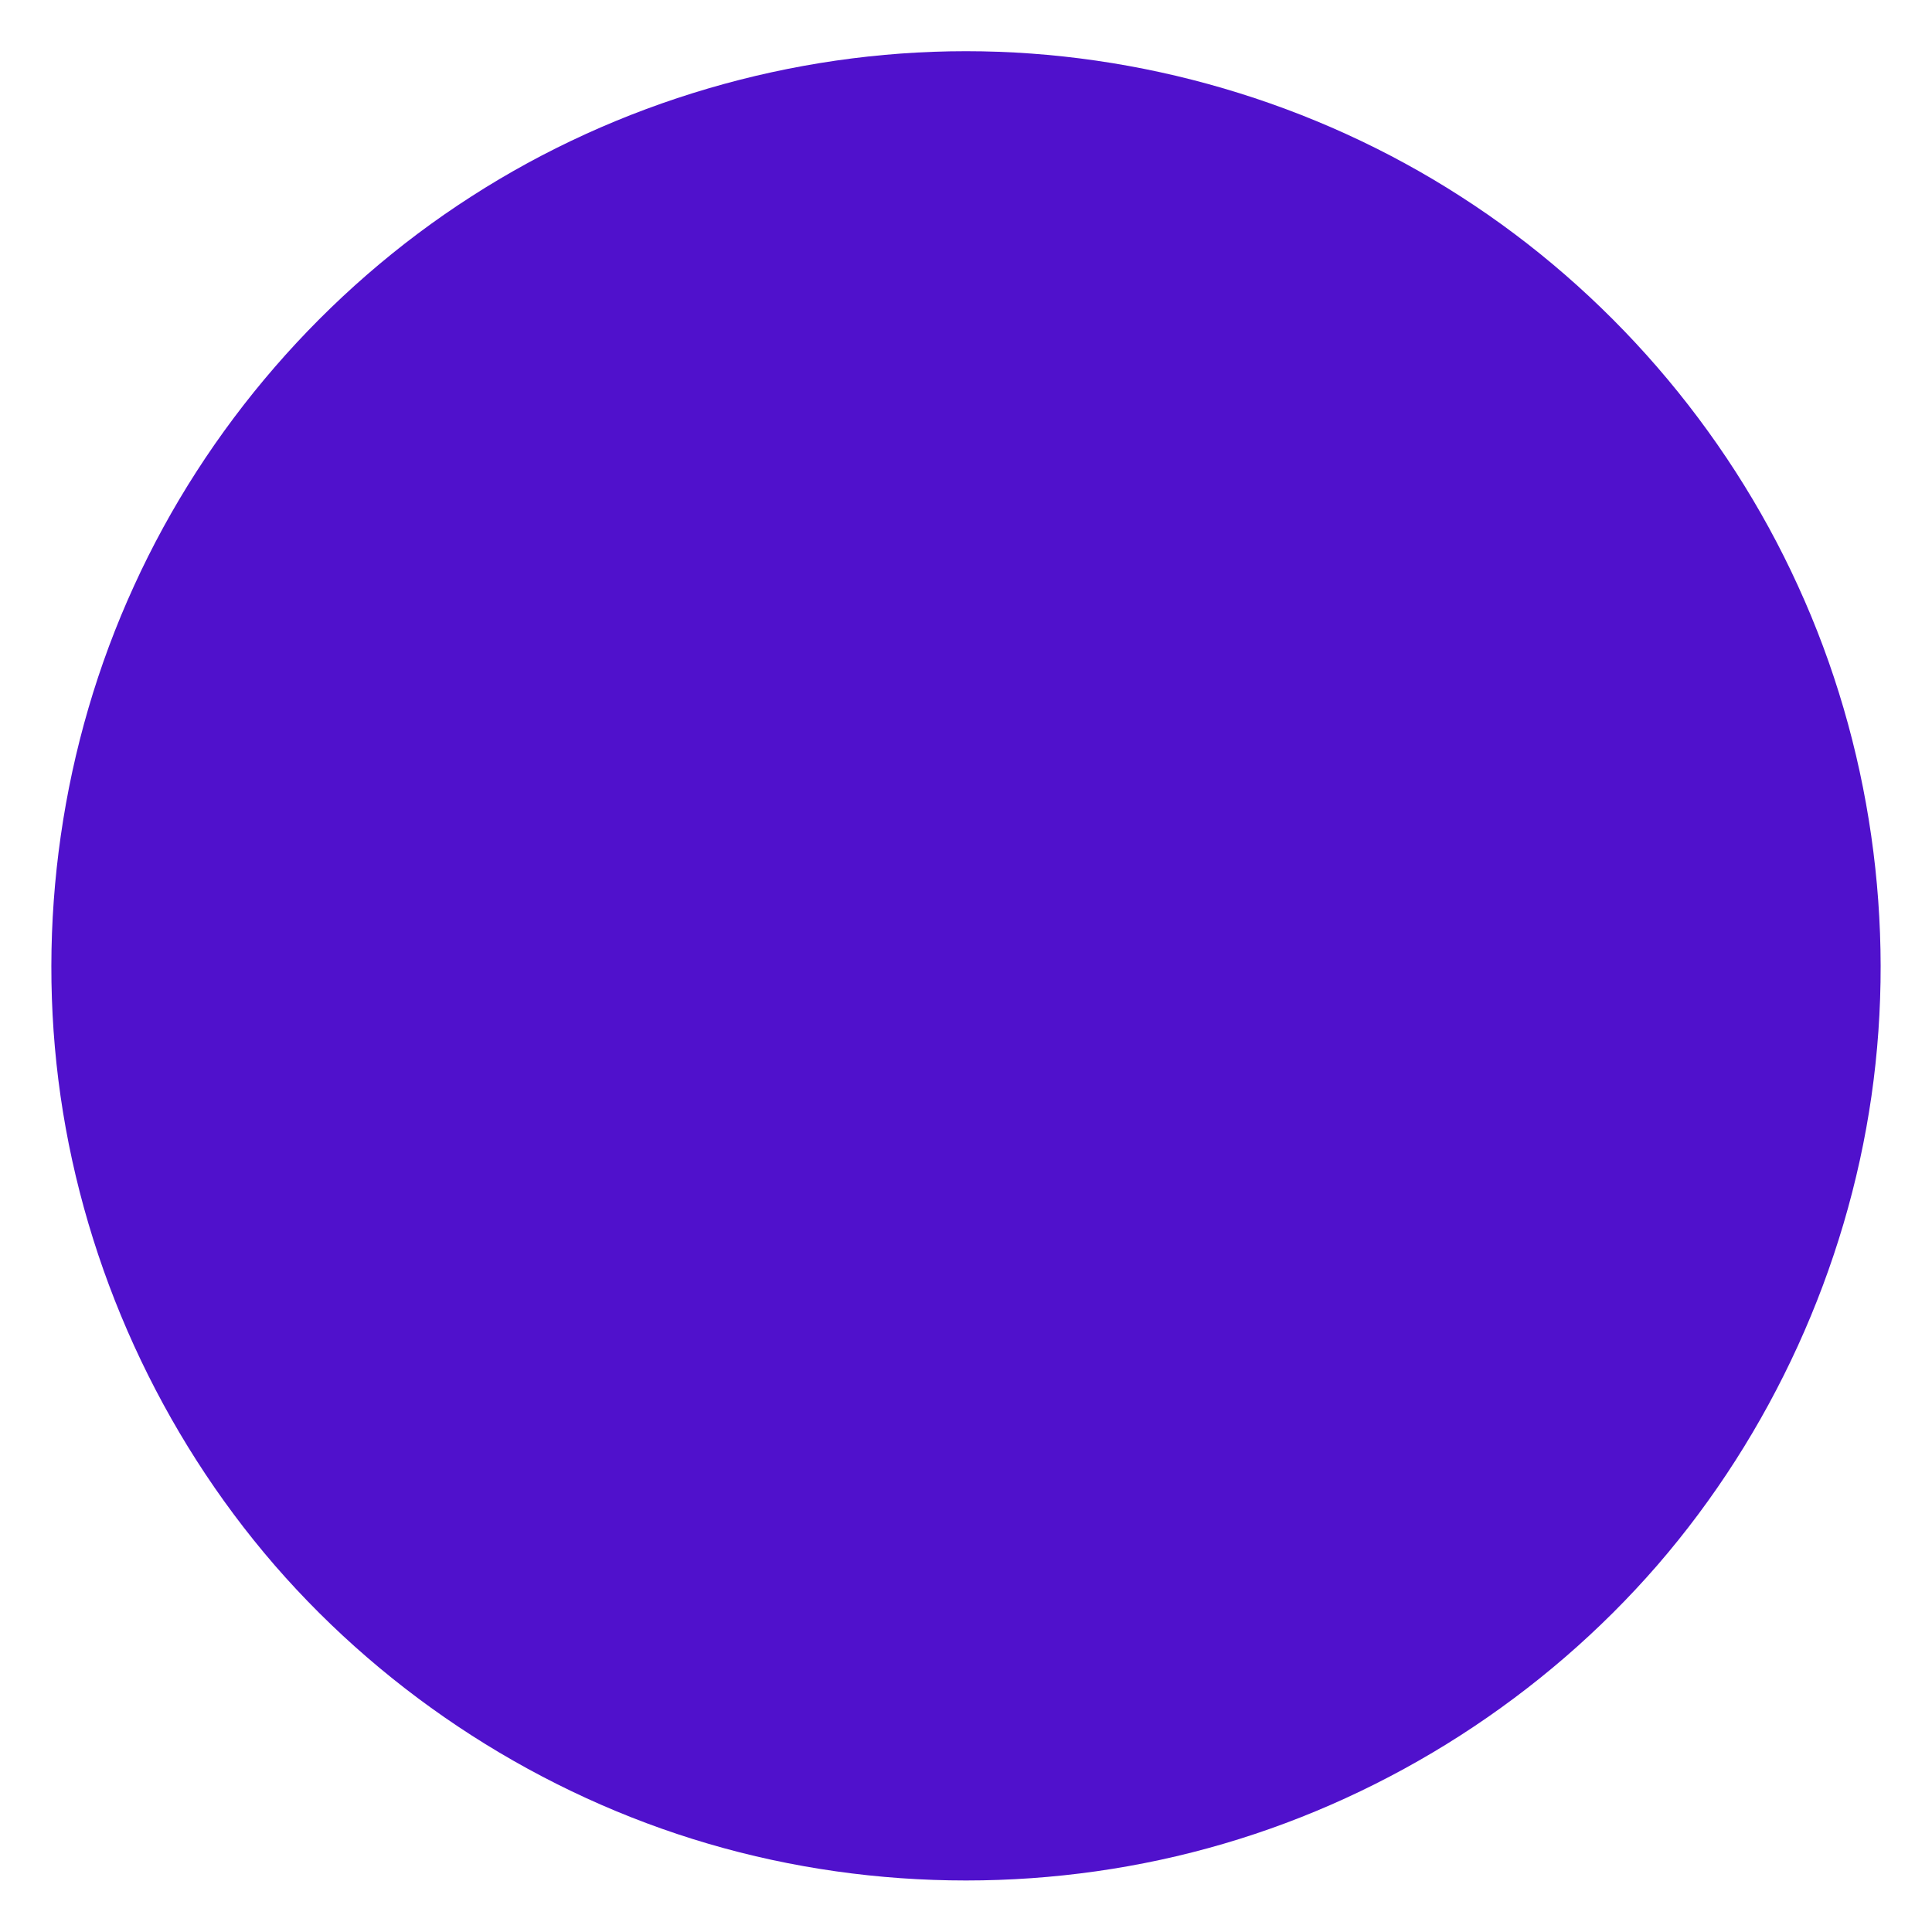
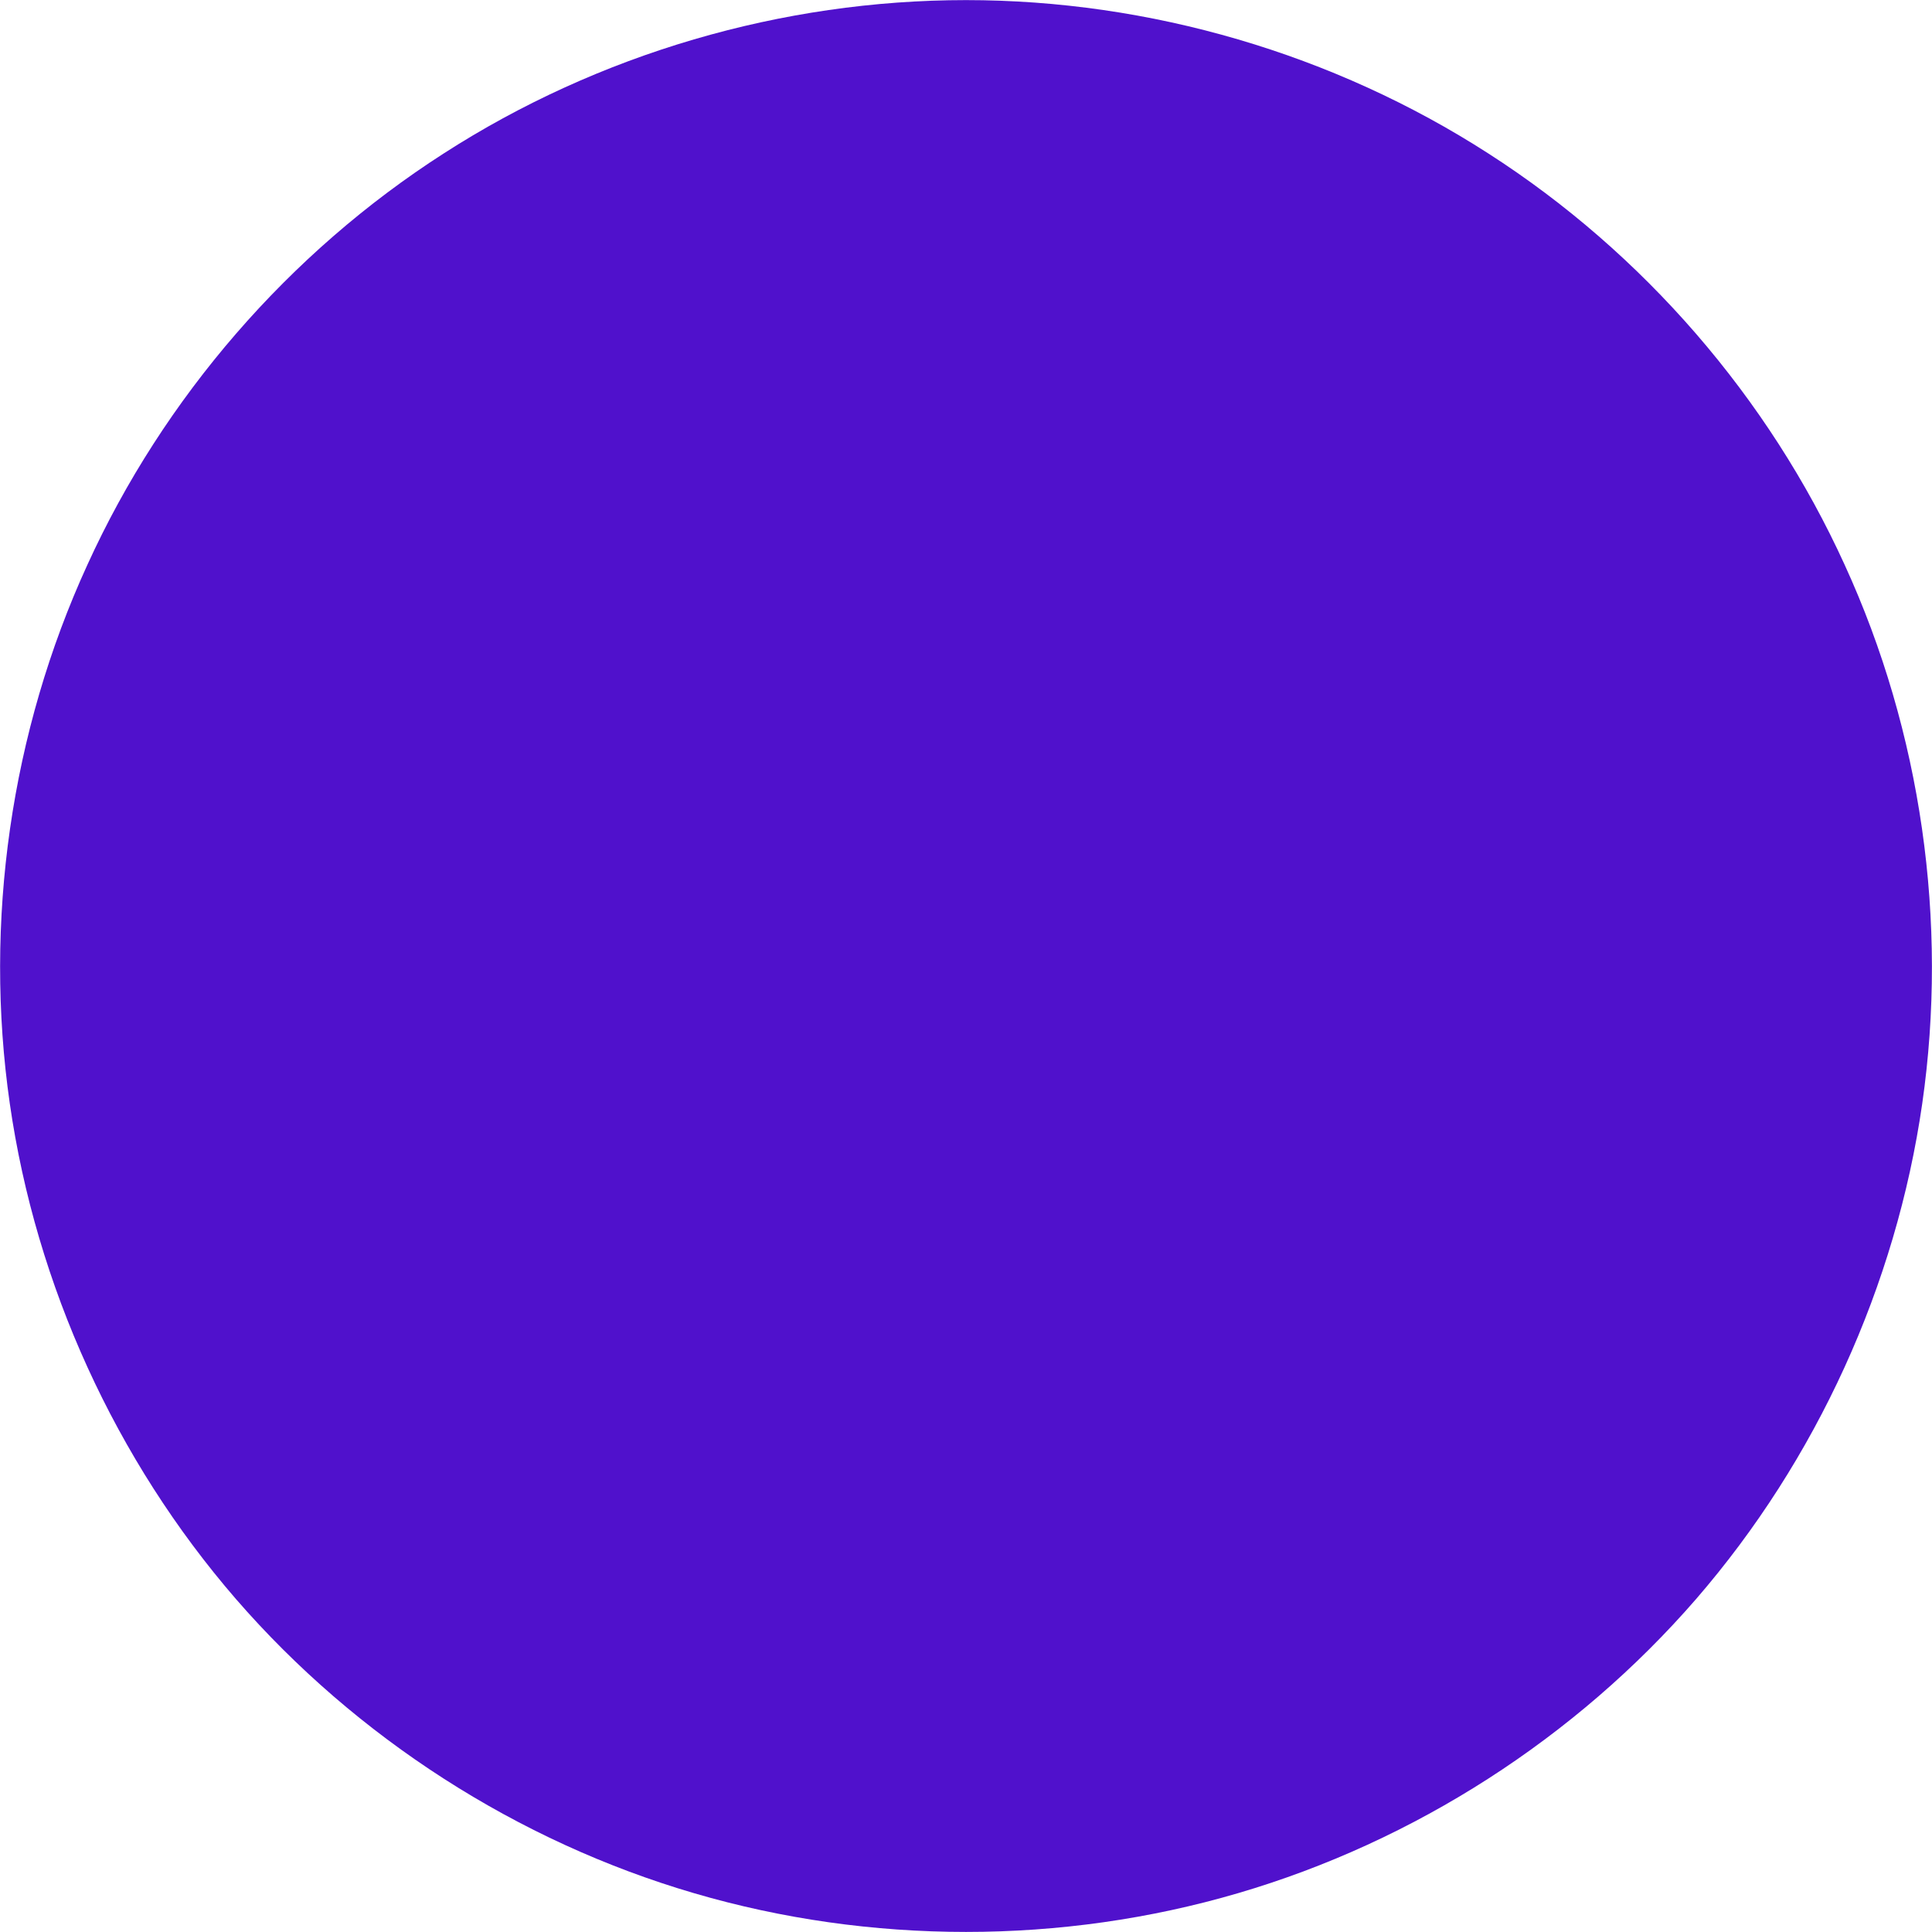
- <svg viewBox="0 0 600 600" class="start__blob--2">
+ <svg xmlns="http://www.w3.org/2000/svg" class="start__blob--2" viewBox="15.92 15.87 568.15 568.15">
  <g transform="translate(300,300)">
    <path d="M153.6,-239C199.1,-209.8,236,-167.2,258.4,-118C280.9,-68.9,288.9,-13.1,281.2,40.4C273.5,93.9,250.1,145.2,214.7,186.1C179.3,226.9,131.9,257.4,80,272.6C28.2,287.8,-28.2,287.8,-80,272.6C-131.9,257.4,-179.3,226.9,-214.7,186.1C-250.1,145.2,-273.5,93.9,-281.2,40.4C-288.9,-13.1,-280.9,-68.9,-258.4,-118C-236,-167.2,-199.1,-209.8,-153.6,-239C-108.1,-268.3,-54.1,-284.1,0,-284.1C54.1,-284.1,108.1,-268.3,153.6,-239Z" fill="rgb(80,17,204)" />
  </g>
</svg>
